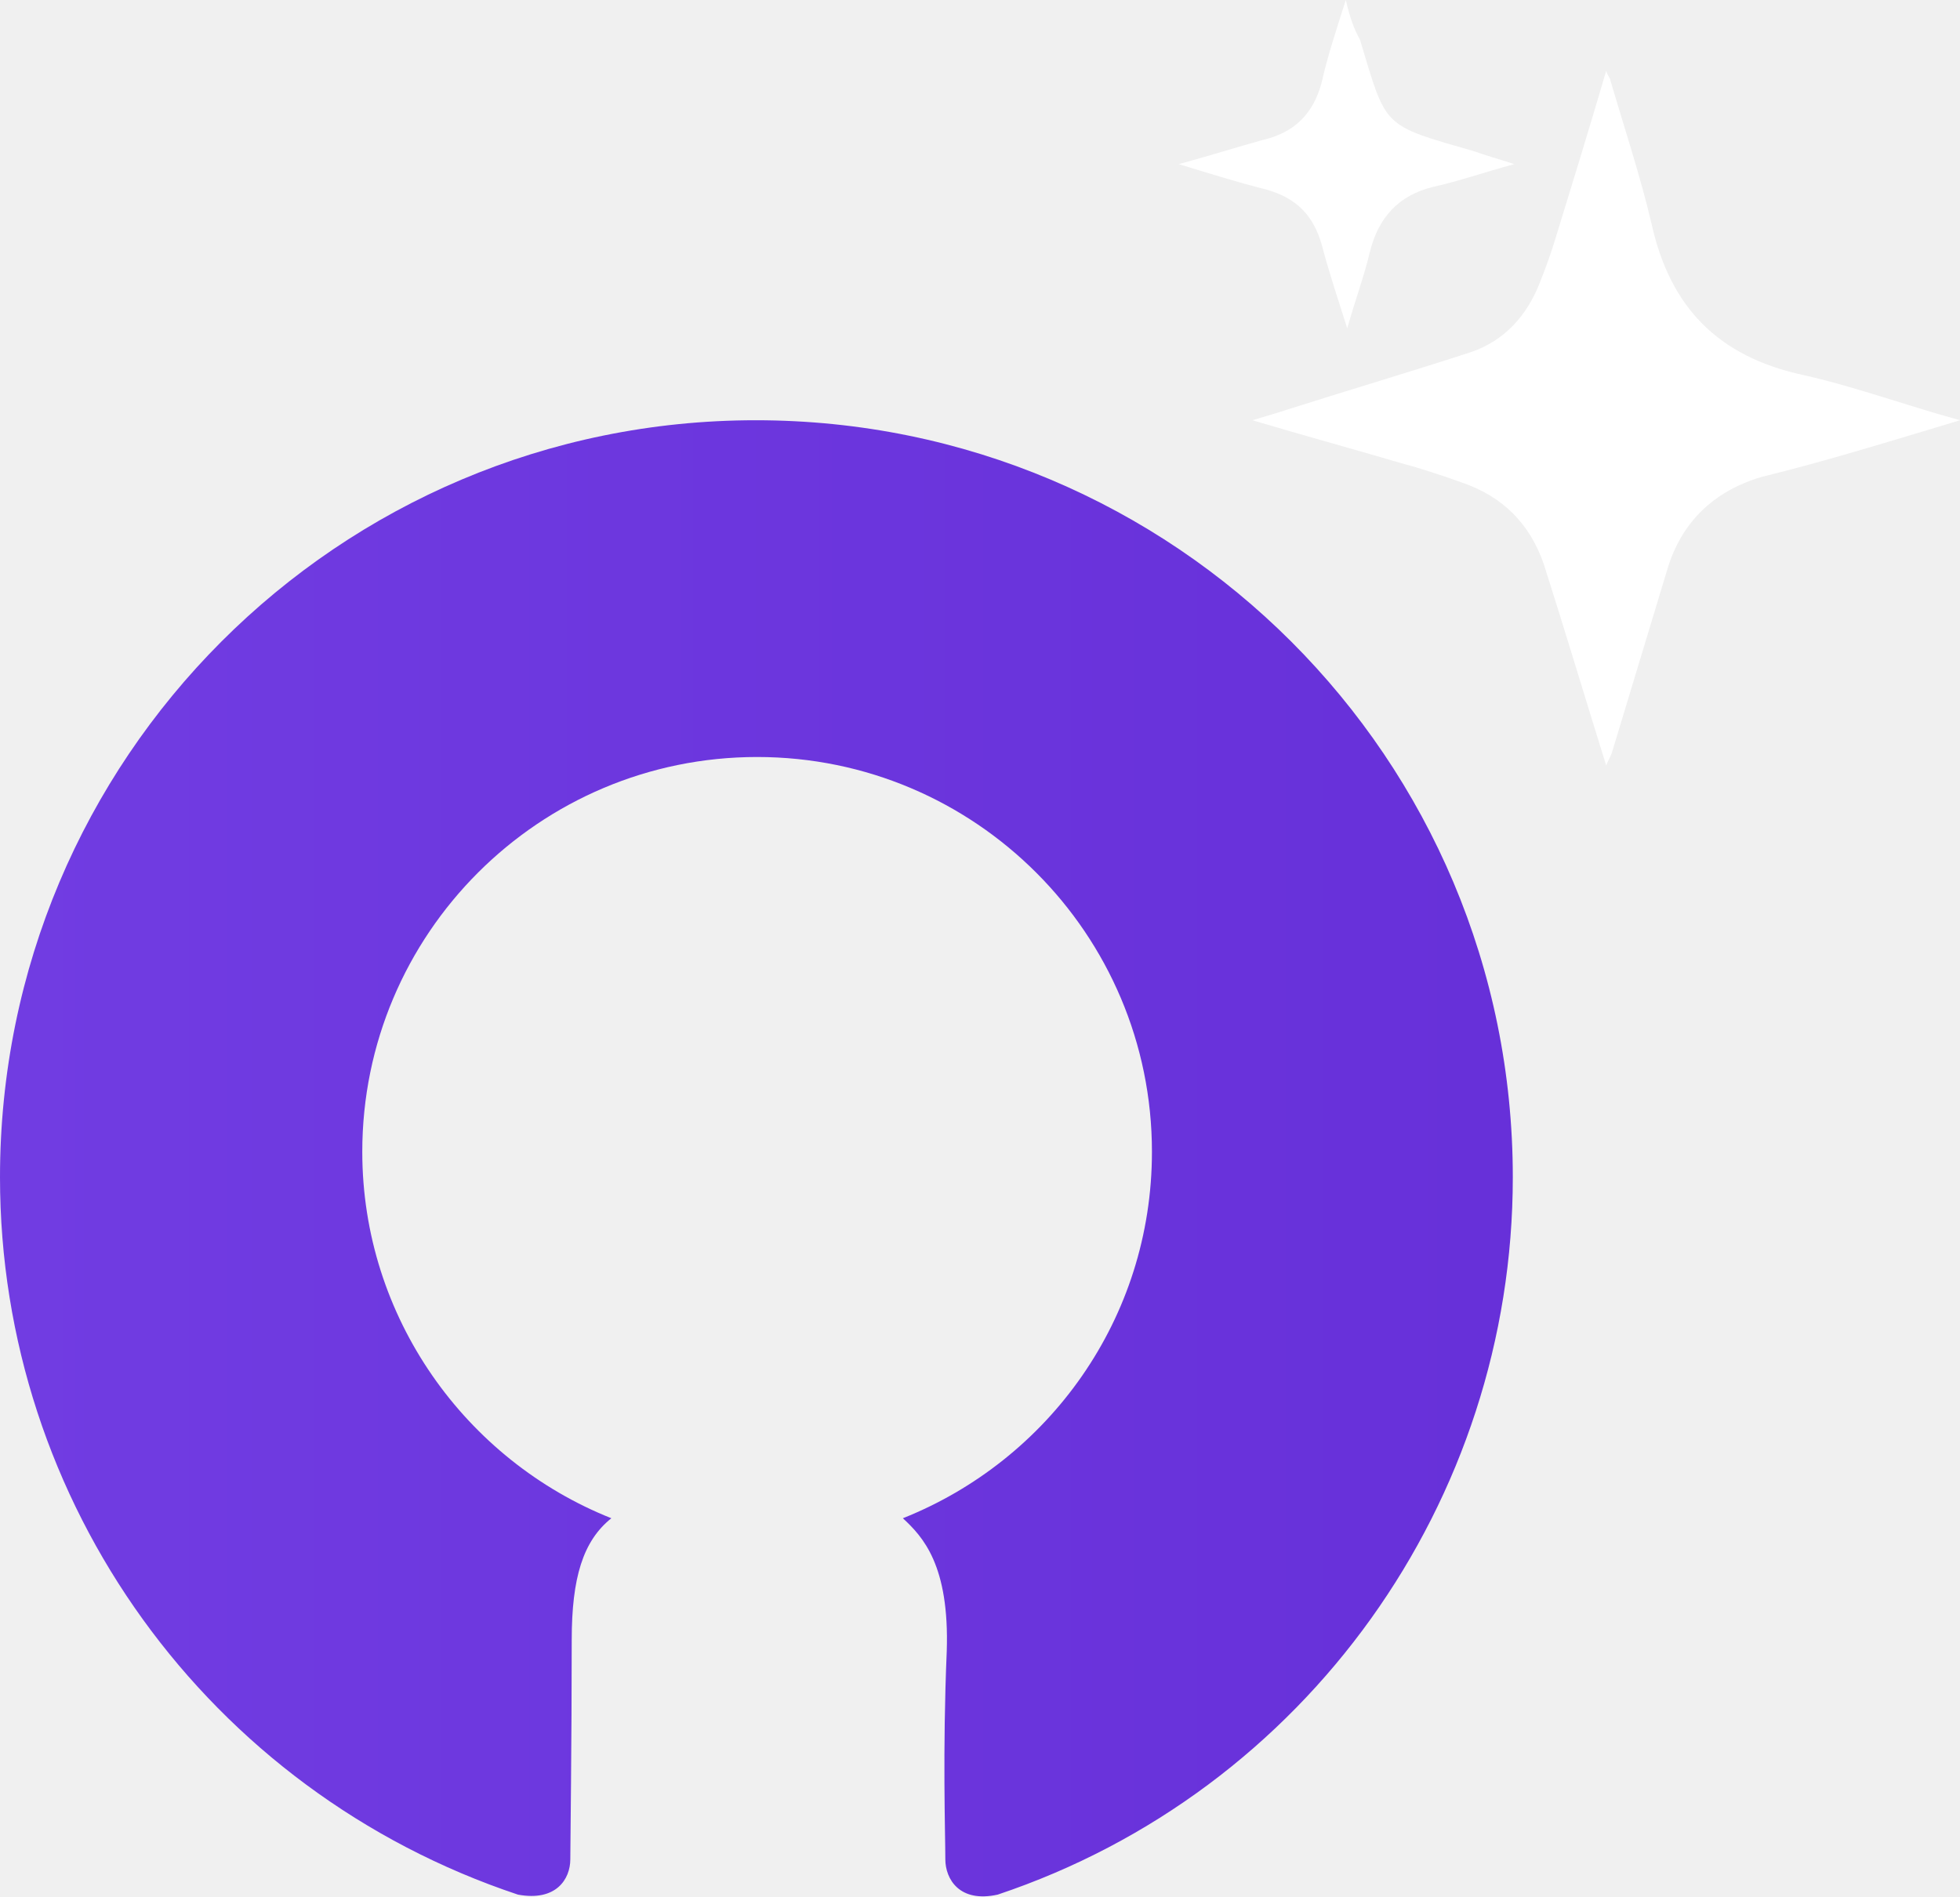
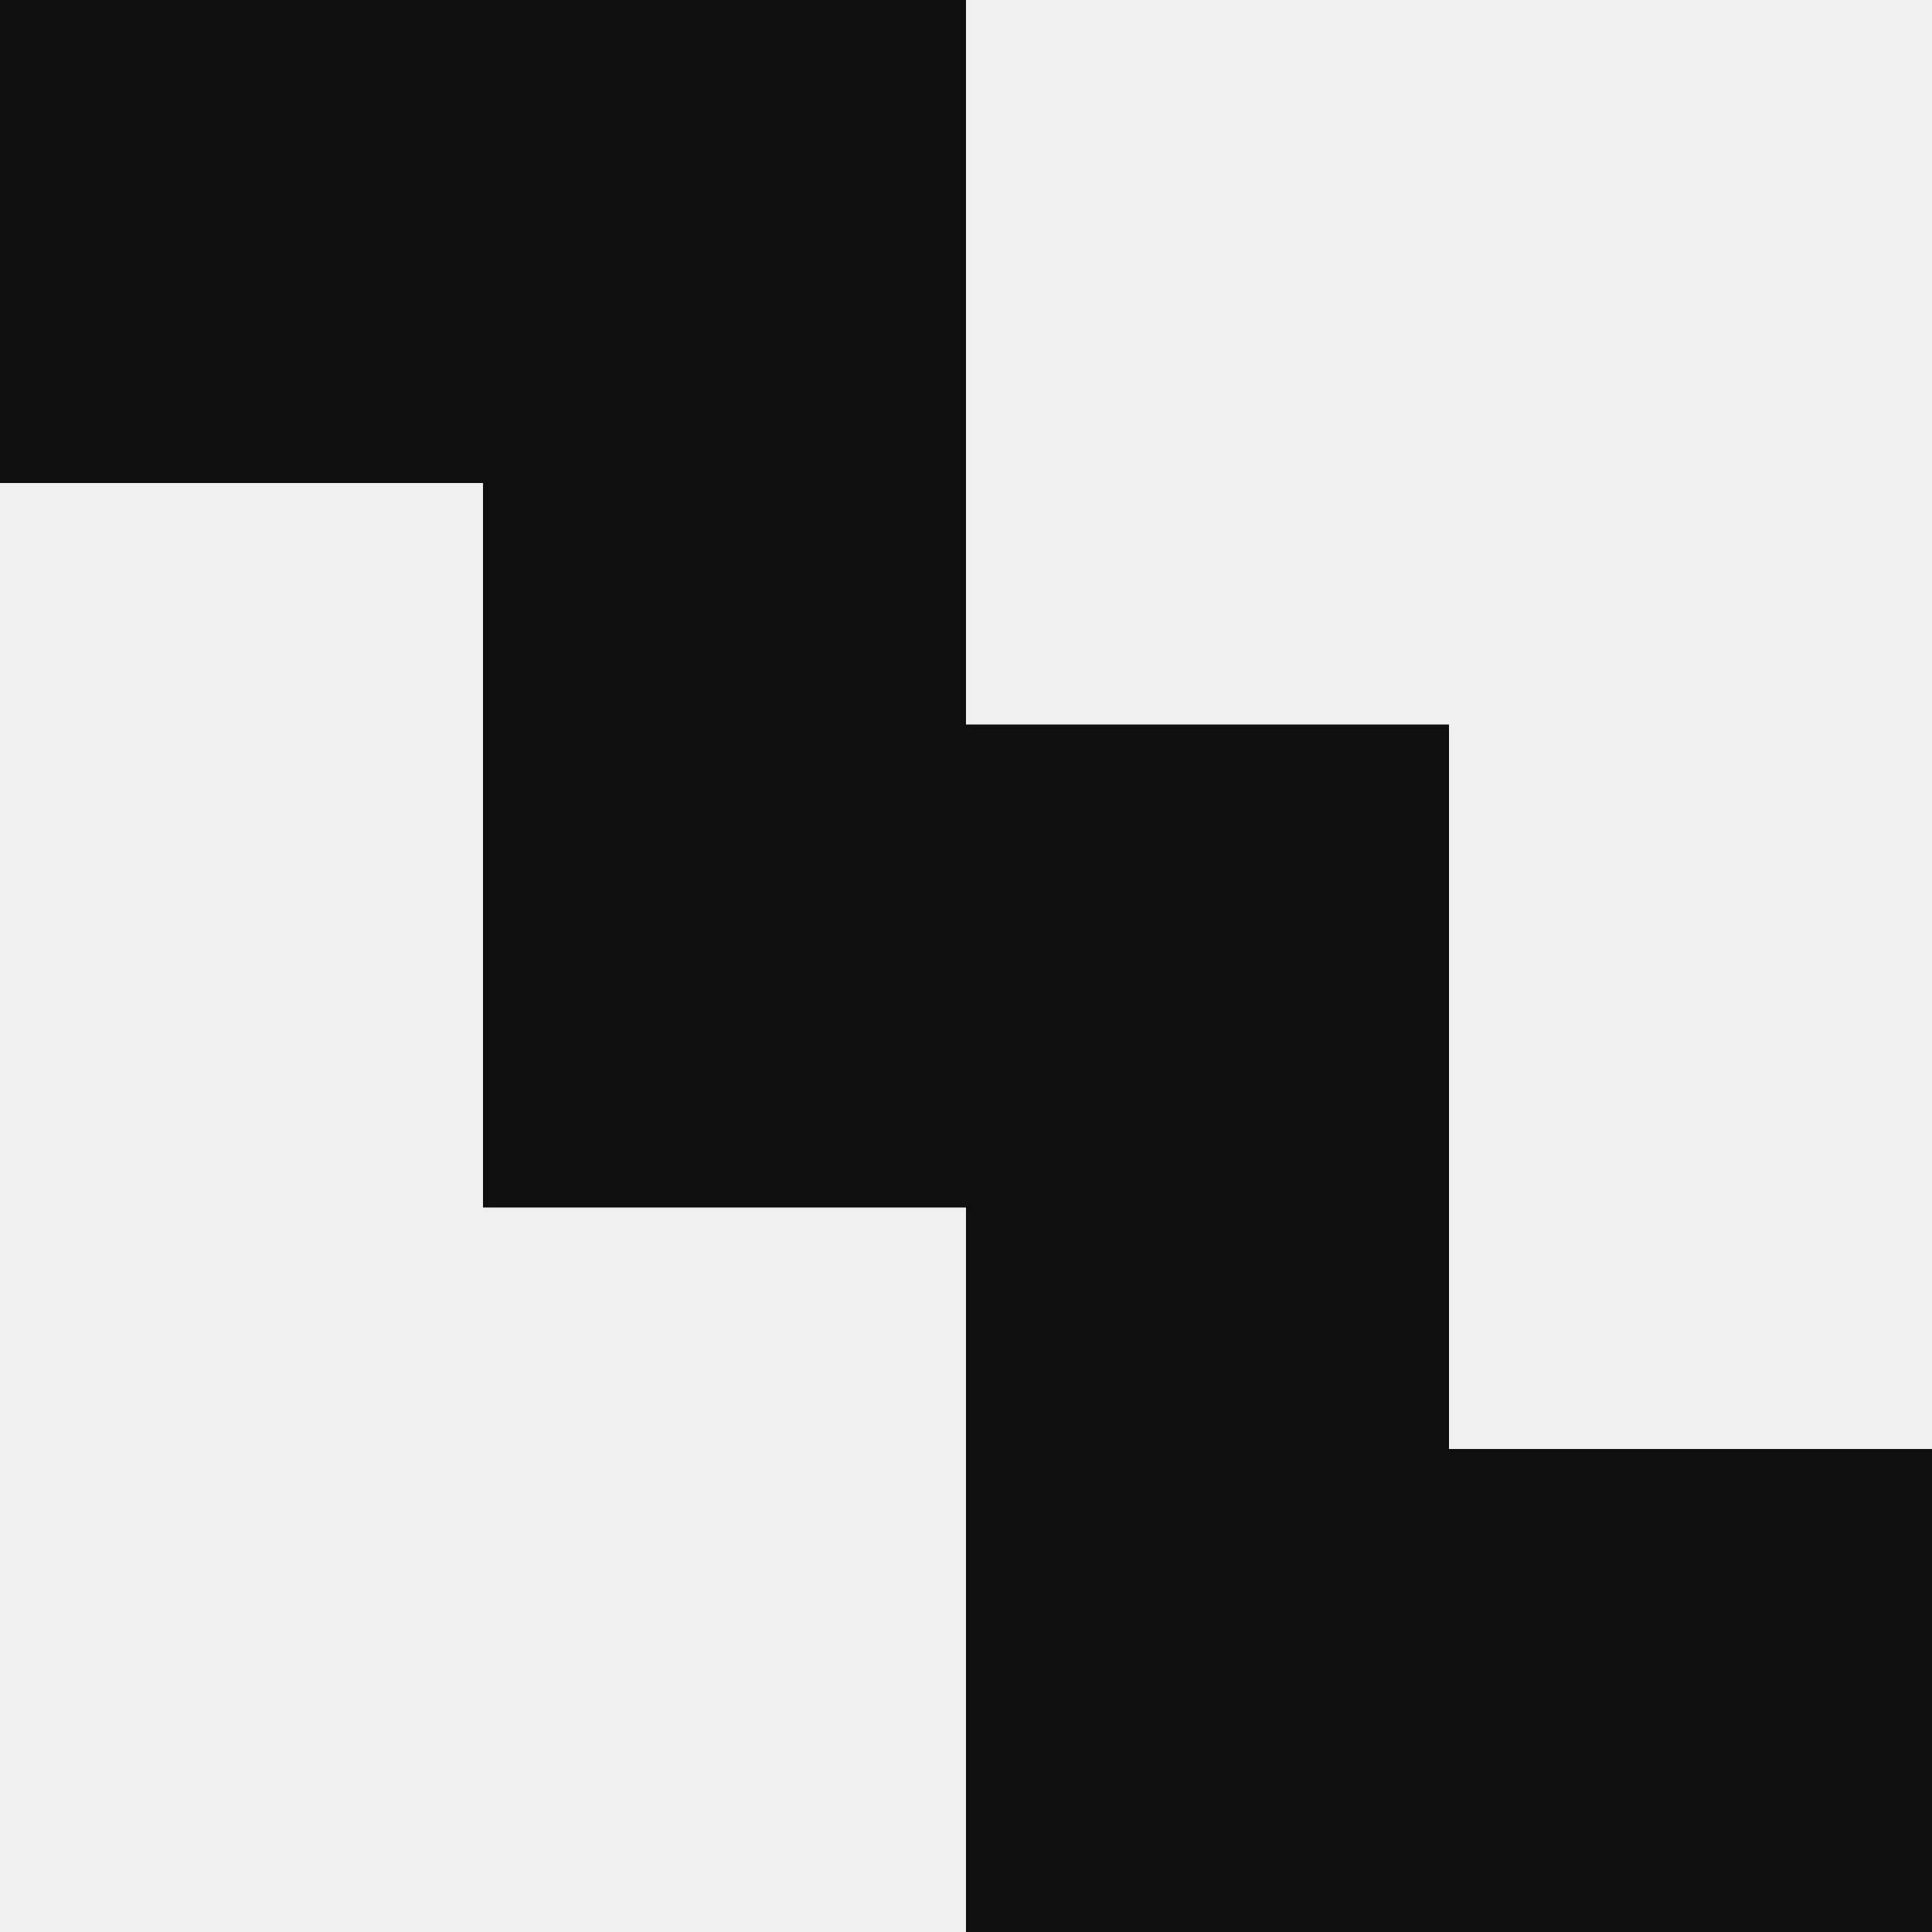
- <svg xmlns="http://www.w3.org/2000/svg" version="1.1" x="0px" y="0px" style="enable-background:new 0 0 485.5 142;" xml:space="preserve" viewBox="3 4 138.5 134.02">
-   <style type="text/css">
- 	.st0{display:none;}
- 	.st1{display:inline;fill:#080B13;}
- 	.st2{enable-background:new    ;}
- 	.st3{fill:#FFFFFF;}
- 	.st4{fill:url(#SVGID_1_);}
- </style>
-   <g class="st2">
-     <g>
-       <path class="st3" d="M141.5,33.7c-4-1.1-7.5-2.4-11.1-3.2c-6-1.3-9.4-4.8-10.7-10.7c-0.8-3.4-1.9-6.7-2.9-10.1    c0-0.2-0.2-0.3-0.3-0.7c-1.2,4.1-2.4,8-3.6,11.9c-0.3,1-0.7,2.1-1.1,3.1c-0.9,2.3-2.5,4.1-4.9,4.9c-4.3,1.4-8.7,2.7-13.1,4.1    c-0.6,0.2-1.3,0.4-2.3,0.7c3.7,1.1,7,2,10.4,3c1.5,0.4,3,0.9,4.4,1.4c2.9,1,4.8,2.9,5.8,5.8c1.5,4.7,2.9,9.4,4.4,14.2    c0.1-0.3,0.3-0.6,0.4-0.9c1.3-4.3,2.6-8.6,3.9-12.9c1-3.4,3.3-5.6,6.7-6.6C132,36.6,136.5,35.2,141.5,33.7z" />
-       <path class="st3" d="M98.1,4c-0.7,2.2-1.3,4-1.7,5.8c-0.6,2.3-2,3.6-4.2,4.1c-1.8,0.5-3.7,1.1-5.9,1.7c2.3,0.7,4.2,1.3,6.2,1.8    c2.1,0.6,3.3,1.8,3.9,3.9c0.5,1.9,1.1,3.7,1.8,5.9c0.6-2.1,1.2-3.7,1.6-5.4c0.6-2.4,2-4,4.5-4.6c1.8-0.4,3.5-1,5.7-1.6    c-1.2-0.4-2-0.6-2.8-0.9c-6.6-1.9-6.2-1.6-8.1-7.9C98.7,6.1,98.4,5.3,98.1,4z" />
-     </g>
-     <g id="Vector_Smart_Object_xA0_Image_00000107568830299365483660000013795074849348738710_">
-       <linearGradient id="SVGID_1_" gradientUnits="userSpaceOnUse" x1="2.959" y1="85.854" x2="109.873" y2="85.854">
-         <stop offset="0" style="stop-color:#713CE2" />
-         <stop offset="1" style="stop-color:#6730D9" />
-       </linearGradient>
-       <path class="st4" d="M56.4,33.7C26.9,33.7,3,57.6,3,87.2c0,23,14.7,43.4,36.6,50.7c2.7,0.5,3.7-1.1,3.7-2.5    c0-0.8,0.1-8.4,0.1-15.5c0-4.4,0.8-7,2.8-8.6c-10.3-4.1-17.6-14.2-17.6-25.9c0-15.4,12.5-27.9,27.9-27.9    c15.4,0,27.9,12.5,27.9,27.9c0,11.8-7.3,21.8-17.6,25.9c1.4,1.3,3.3,3.3,3.1,9.4c-0.3,7.1-0.1,12.9-0.1,14.7c0,1.4,1,3.1,3.7,2.5    c21.8-7.3,36.4-27.8,36.4-50.7C109.9,57.6,86,33.7,56.4,33.7z" />
-     </g>
-   </g>
+ <svg xmlns="http://www.w3.org/2000/svg" viewBox="0 0 32 32" width="32" height="32" class="slate-mark" role="img" aria-labelledby="slate-mark-title">
+   <style>
+     .slate-mark { color: #0F0F0F }
+     @media (prefers-color-scheme: dark) { .slate-mark { color: #FAFAFA } }
+   </style>
+   <path fill="currentColor" d="M0,0H16V12H24V24H32V32H16V20H8V8H0Z" />
</svg>
